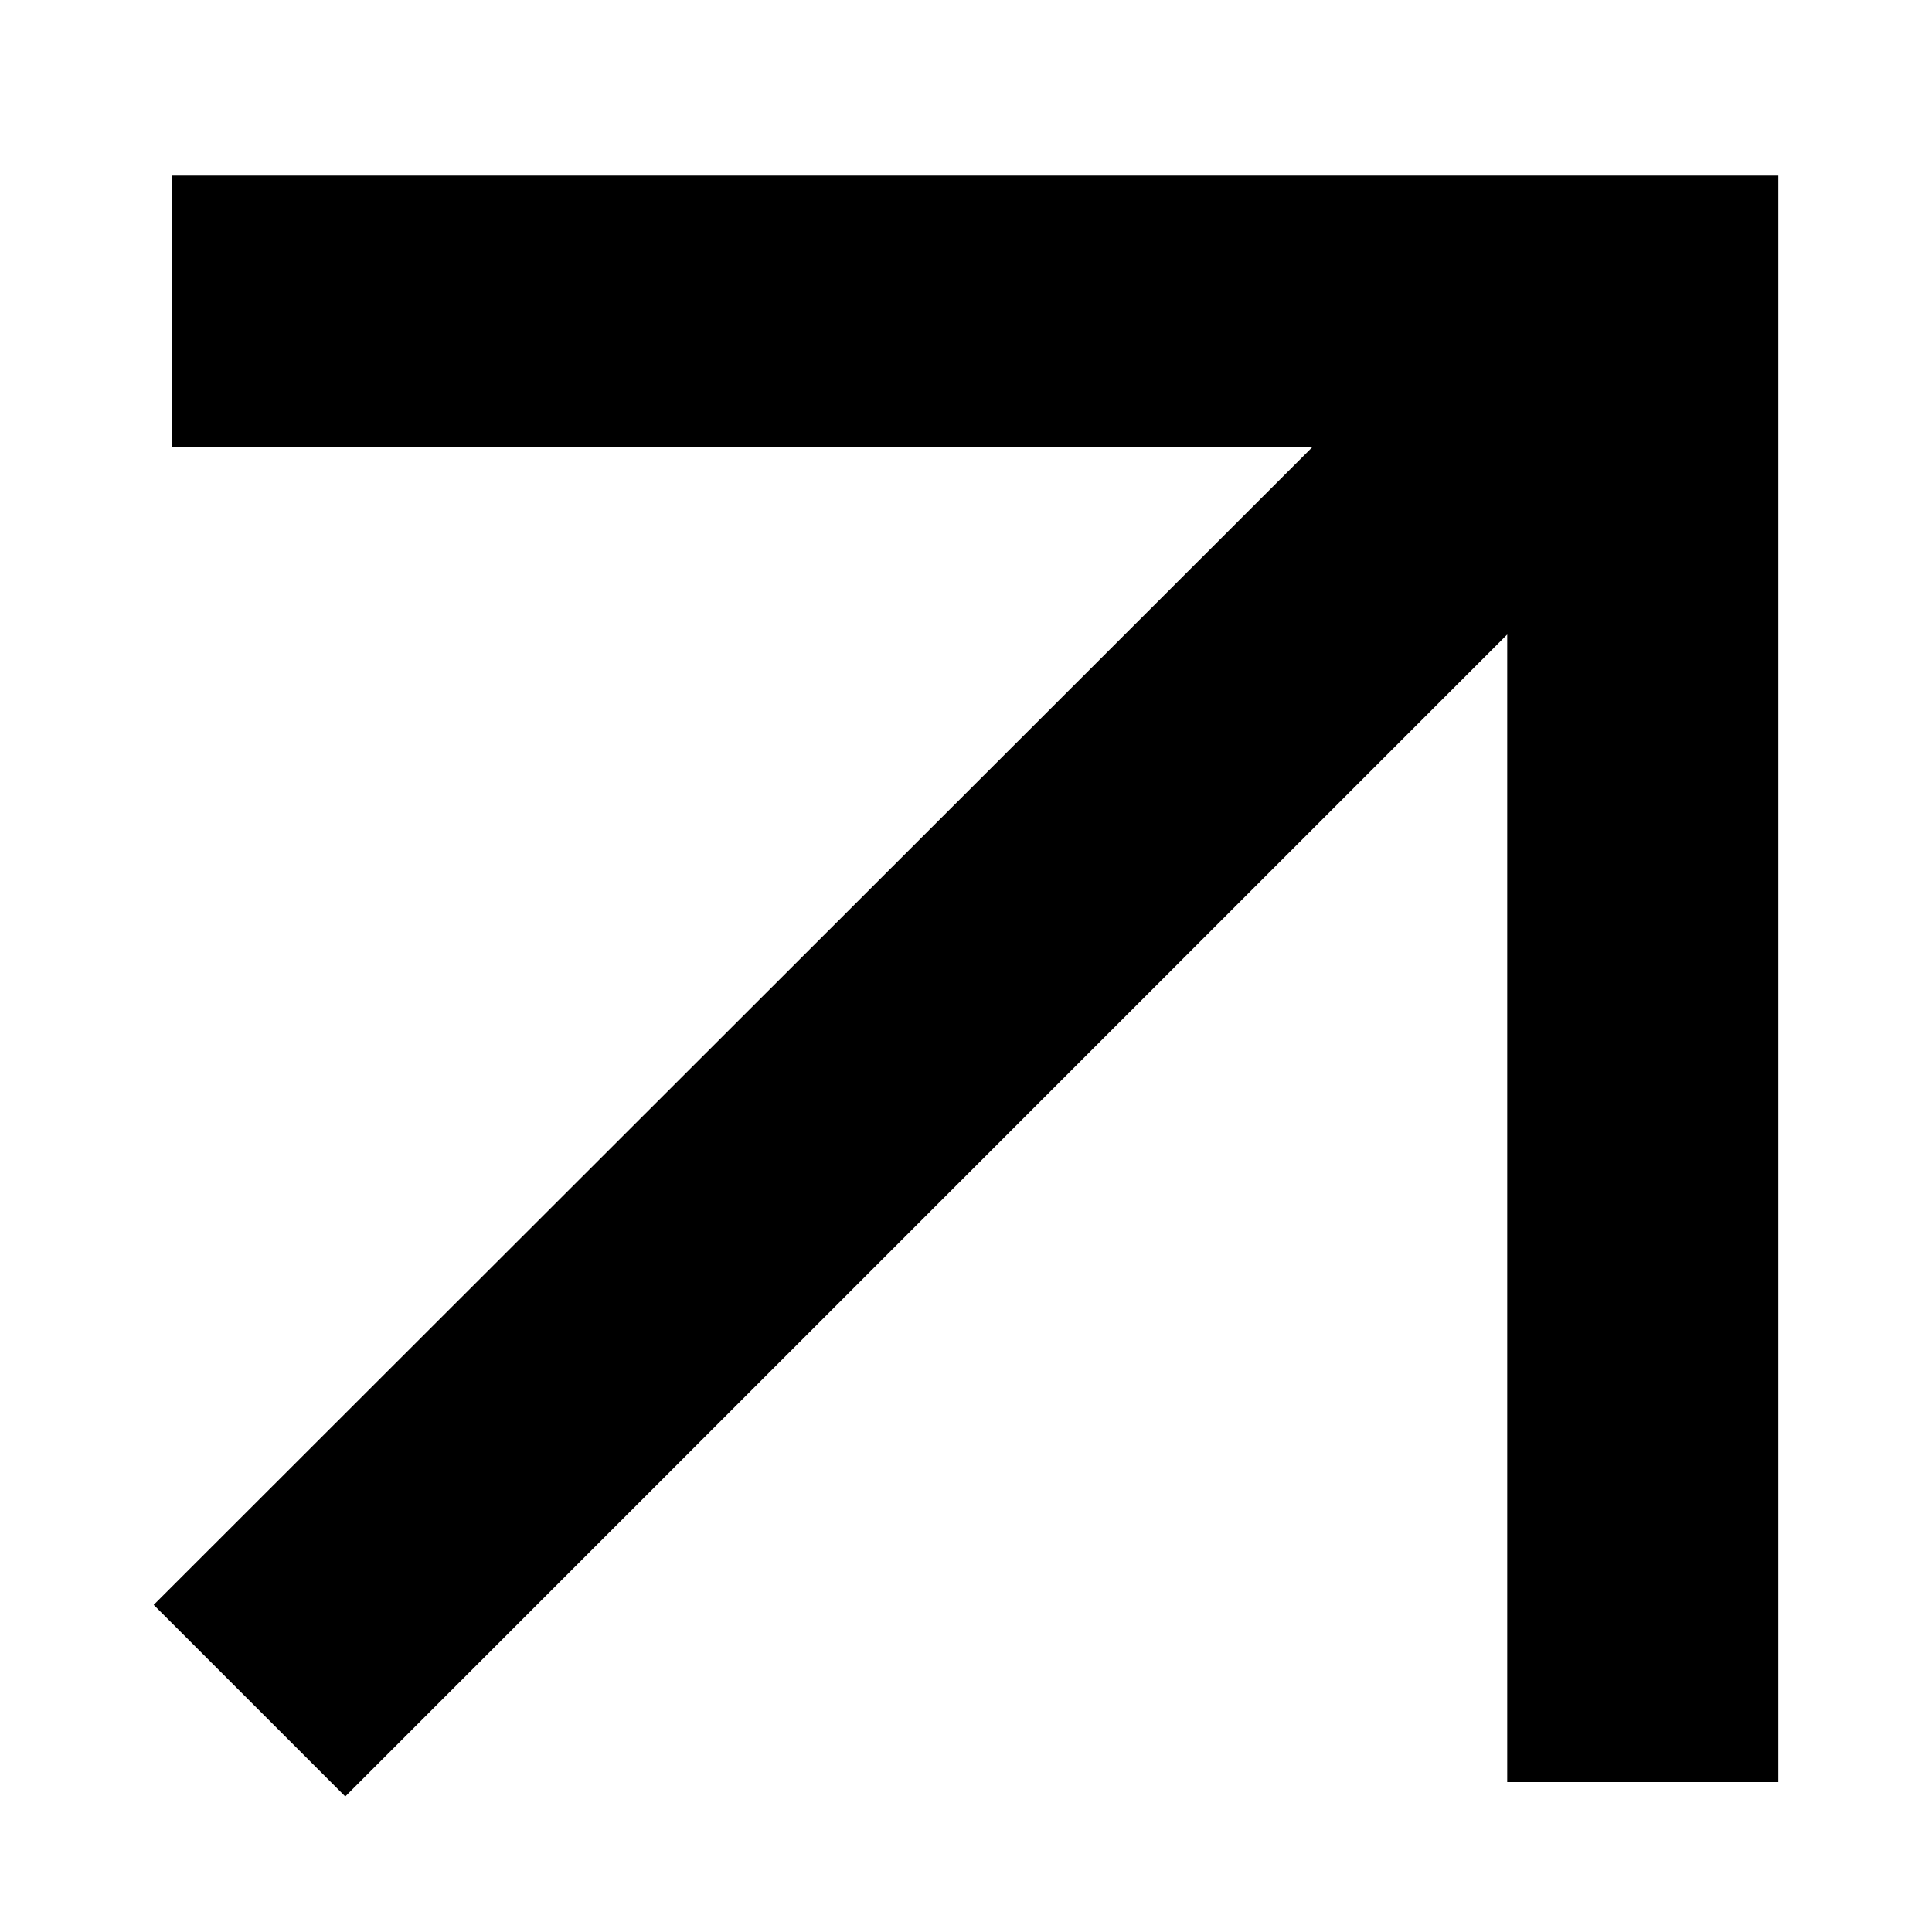
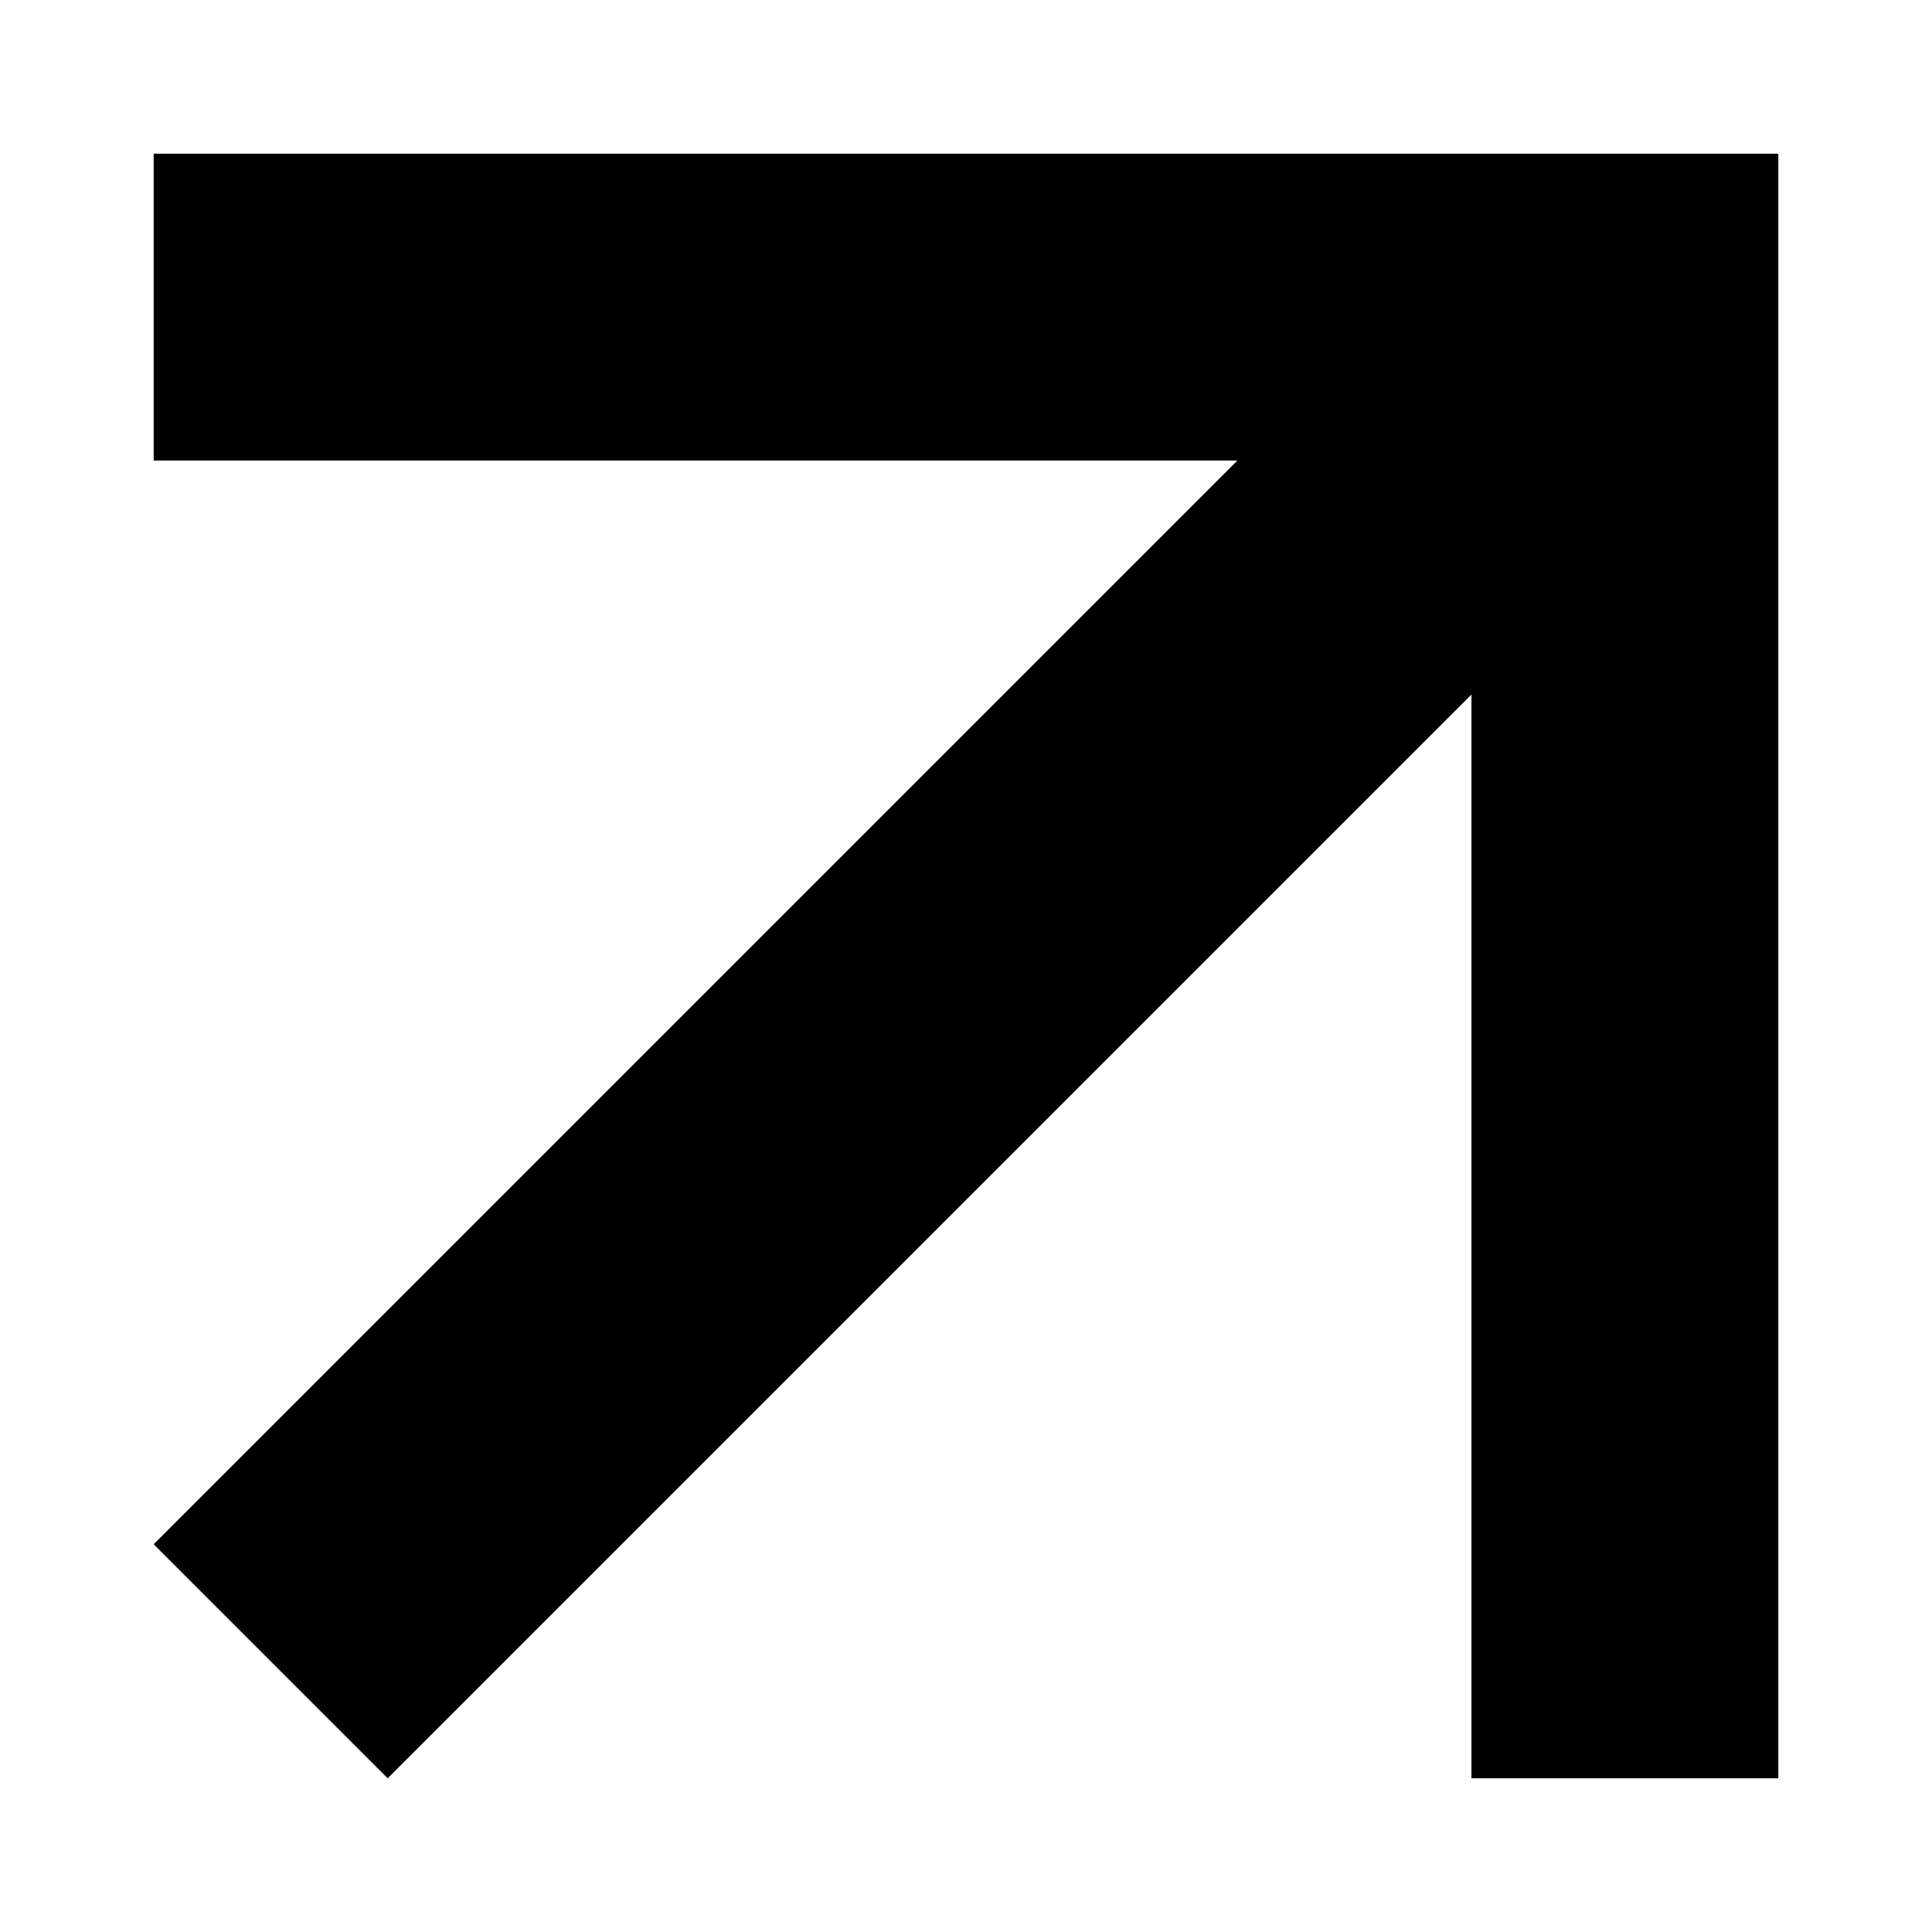
<svg xmlns="http://www.w3.org/2000/svg" width="88" height="88" viewBox="0 0 88 88" fill="none">
  <rect width="88" height="88" fill="none" />
-   <path d="M7.829 8V20.348H59.795L7 73.099L15.726 81.826L68.652 28.9V81.171H81V20.348V8H7.829Z" fill="black" />
+   <path fill-rule="evenodd" clip-rule="evenodd" d="M56.361 20.978L7 70.339L17.659 80.999L67.022 31.635V81H81V20.978V7L67.022 7H7V20.978H56.361Z" fill="black" />
</svg>
